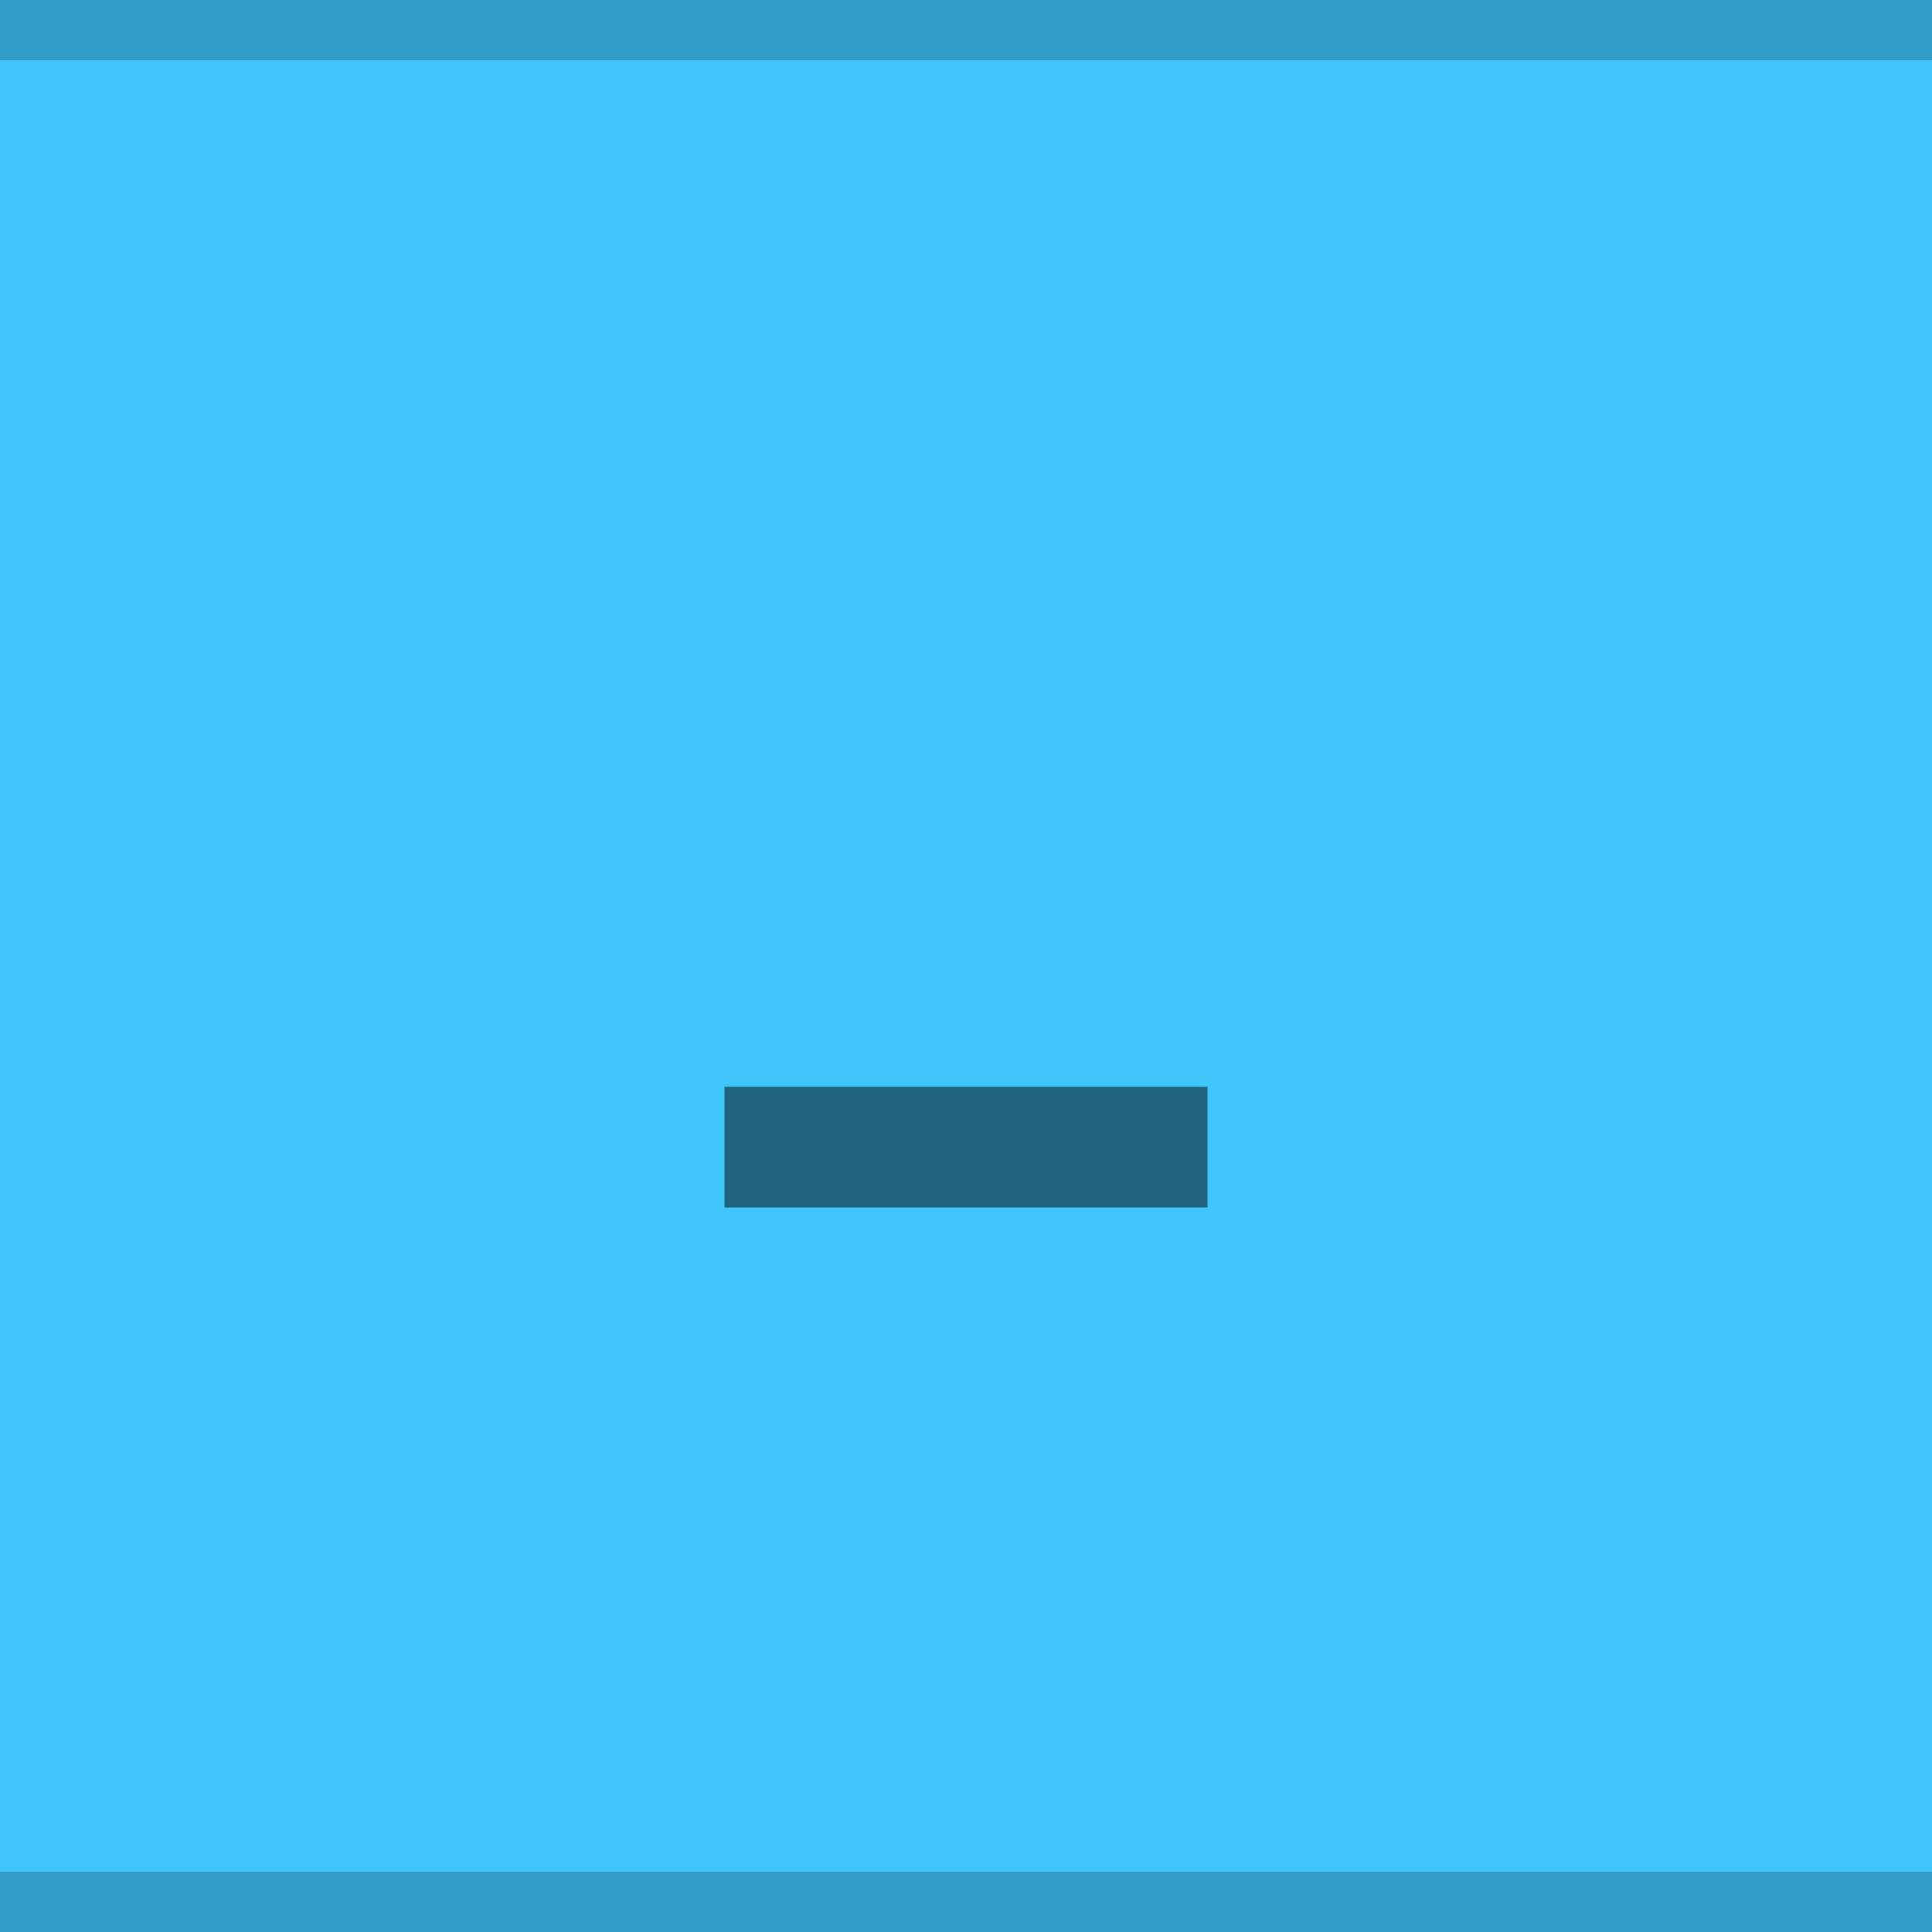
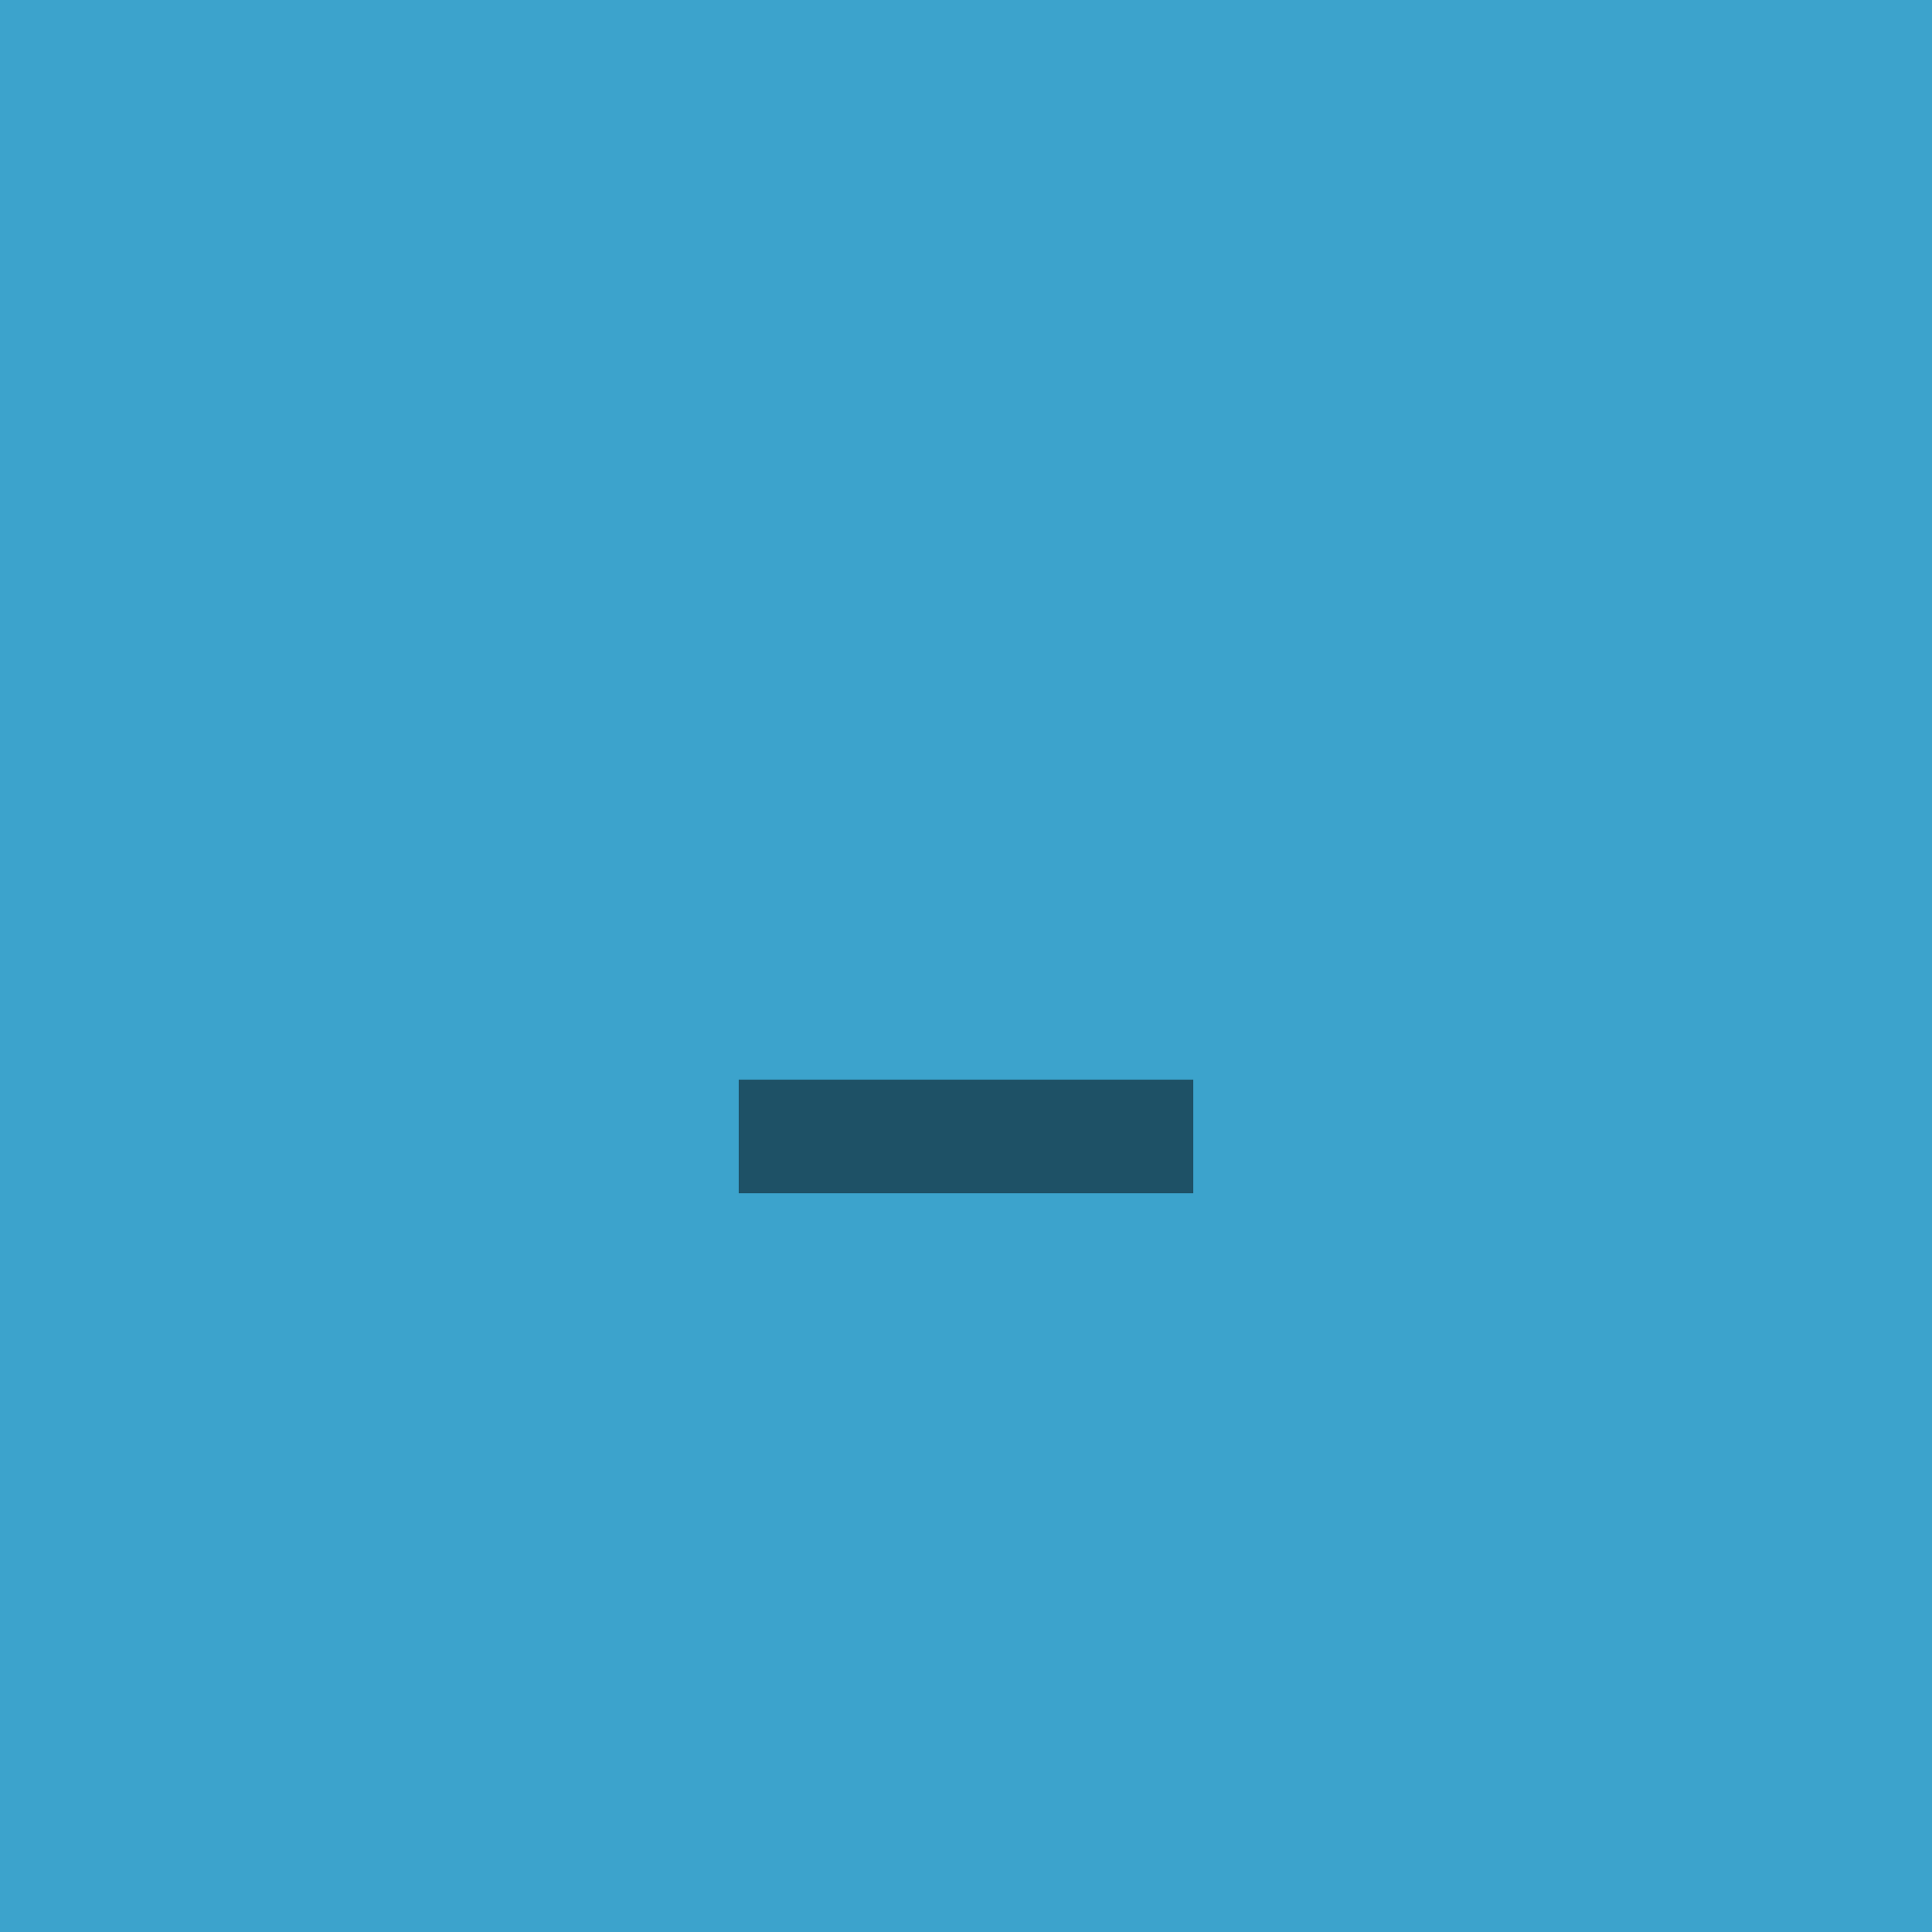
- <svg xmlns="http://www.w3.org/2000/svg" width="32" height="32" viewBox="0 0 32 32" version="1.1" id="svg12">
+ <svg xmlns="http://www.w3.org/2000/svg" id="svg12" version="1.1" viewBox="0 0 34 34" height="34" width="34">
  <defs id="defs16" />
-   <rect width="32" height="32" fill="#E0E0E0" id="rect2" style="fill:#41c6fc;fill-opacity:1" />
-   <g fill="#000000" opacity="0.6" id="g10" style="opacity:0.5">
-     <circle cx="16" cy="16" r="12" opacity="0" id="circle6" />
-     <path d="m12 18h8v2h-8z" id="path8" />
-   </g>
-   <rect width="32" height="1" fill="#FFFFFF" fill-opacity="0.4" id="rect166" style="opacity:0.2;fill:#000000;fill-opacity:1" x="0" y="0" />
-   <rect width="32" height="1" fill="#FFFFFF" fill-opacity="0.4" id="rect166-9" style="opacity:0.2;fill:#000000;fill-opacity:1" x="0" y="31" />
+   <rect style="fill:#3ca3cc;fill-opacity:1;stroke-width:1.125" id="rect2" fill="#E0E0E0" height="36" width="36" x="-1" y="-1" />
+   <path id="path8" d="m 13,19 h 8 v 2 h -8 z" style="opacity:0.5;fill:#000000" />
</svg>
